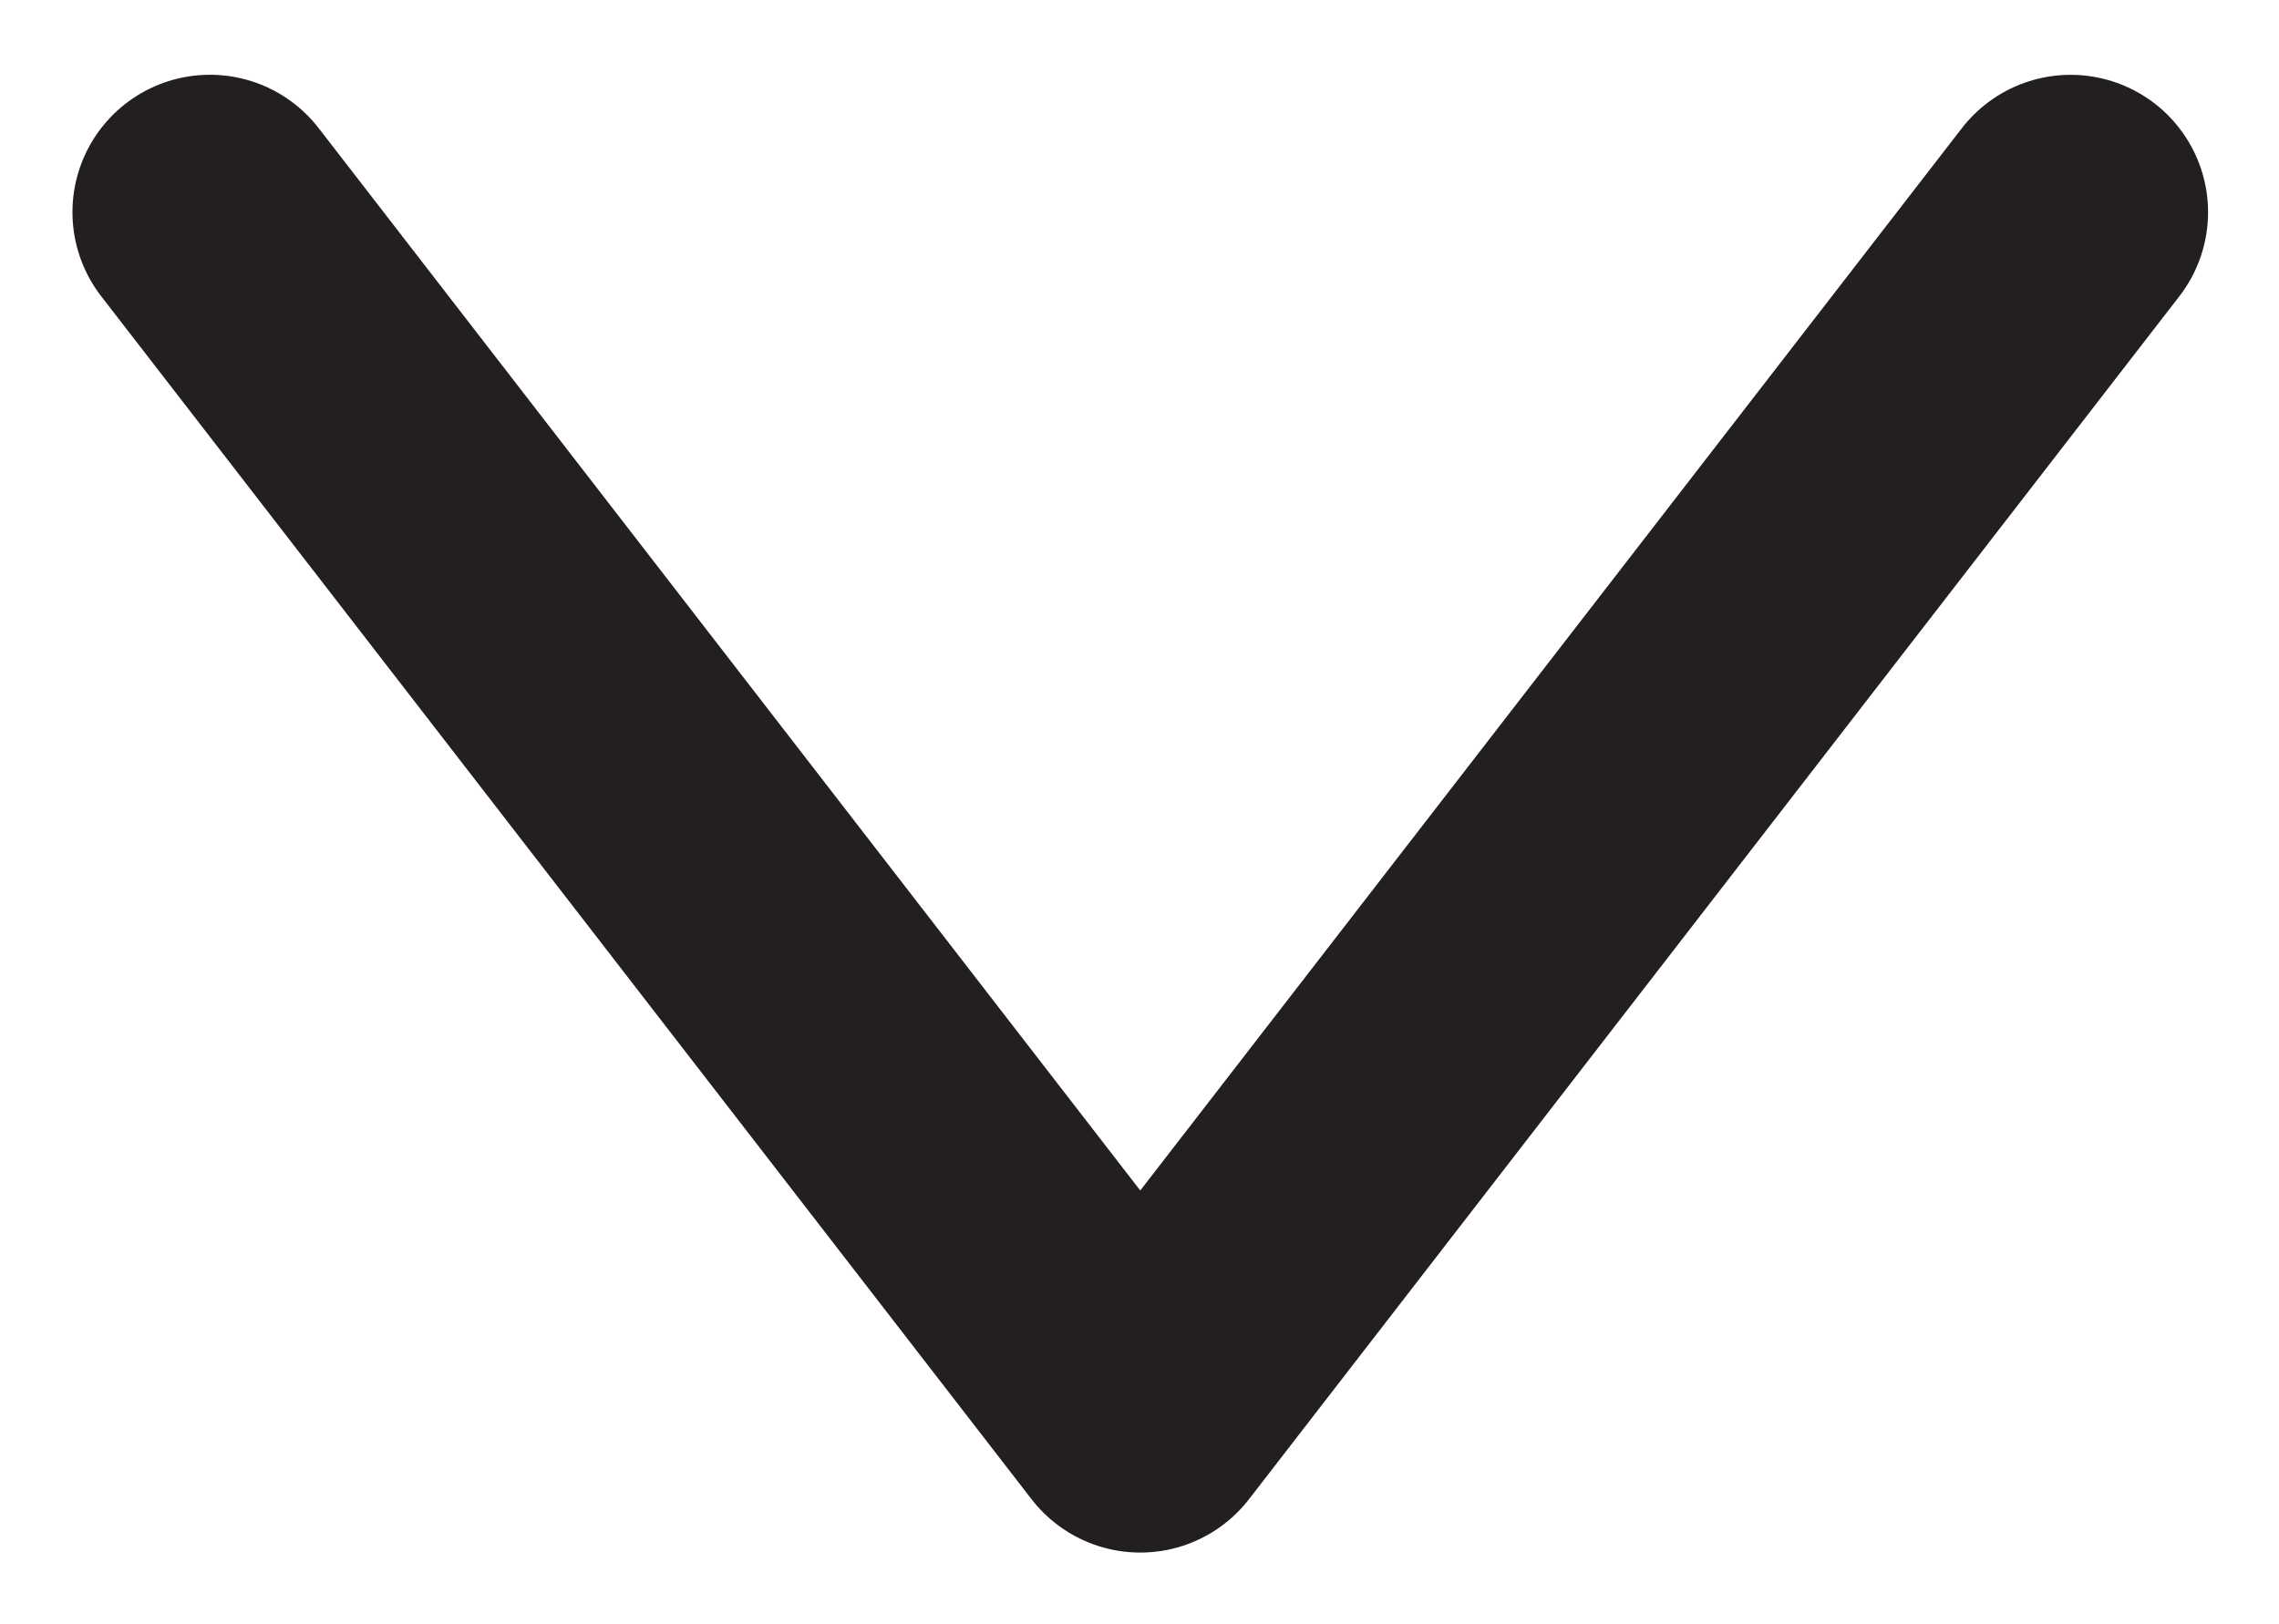
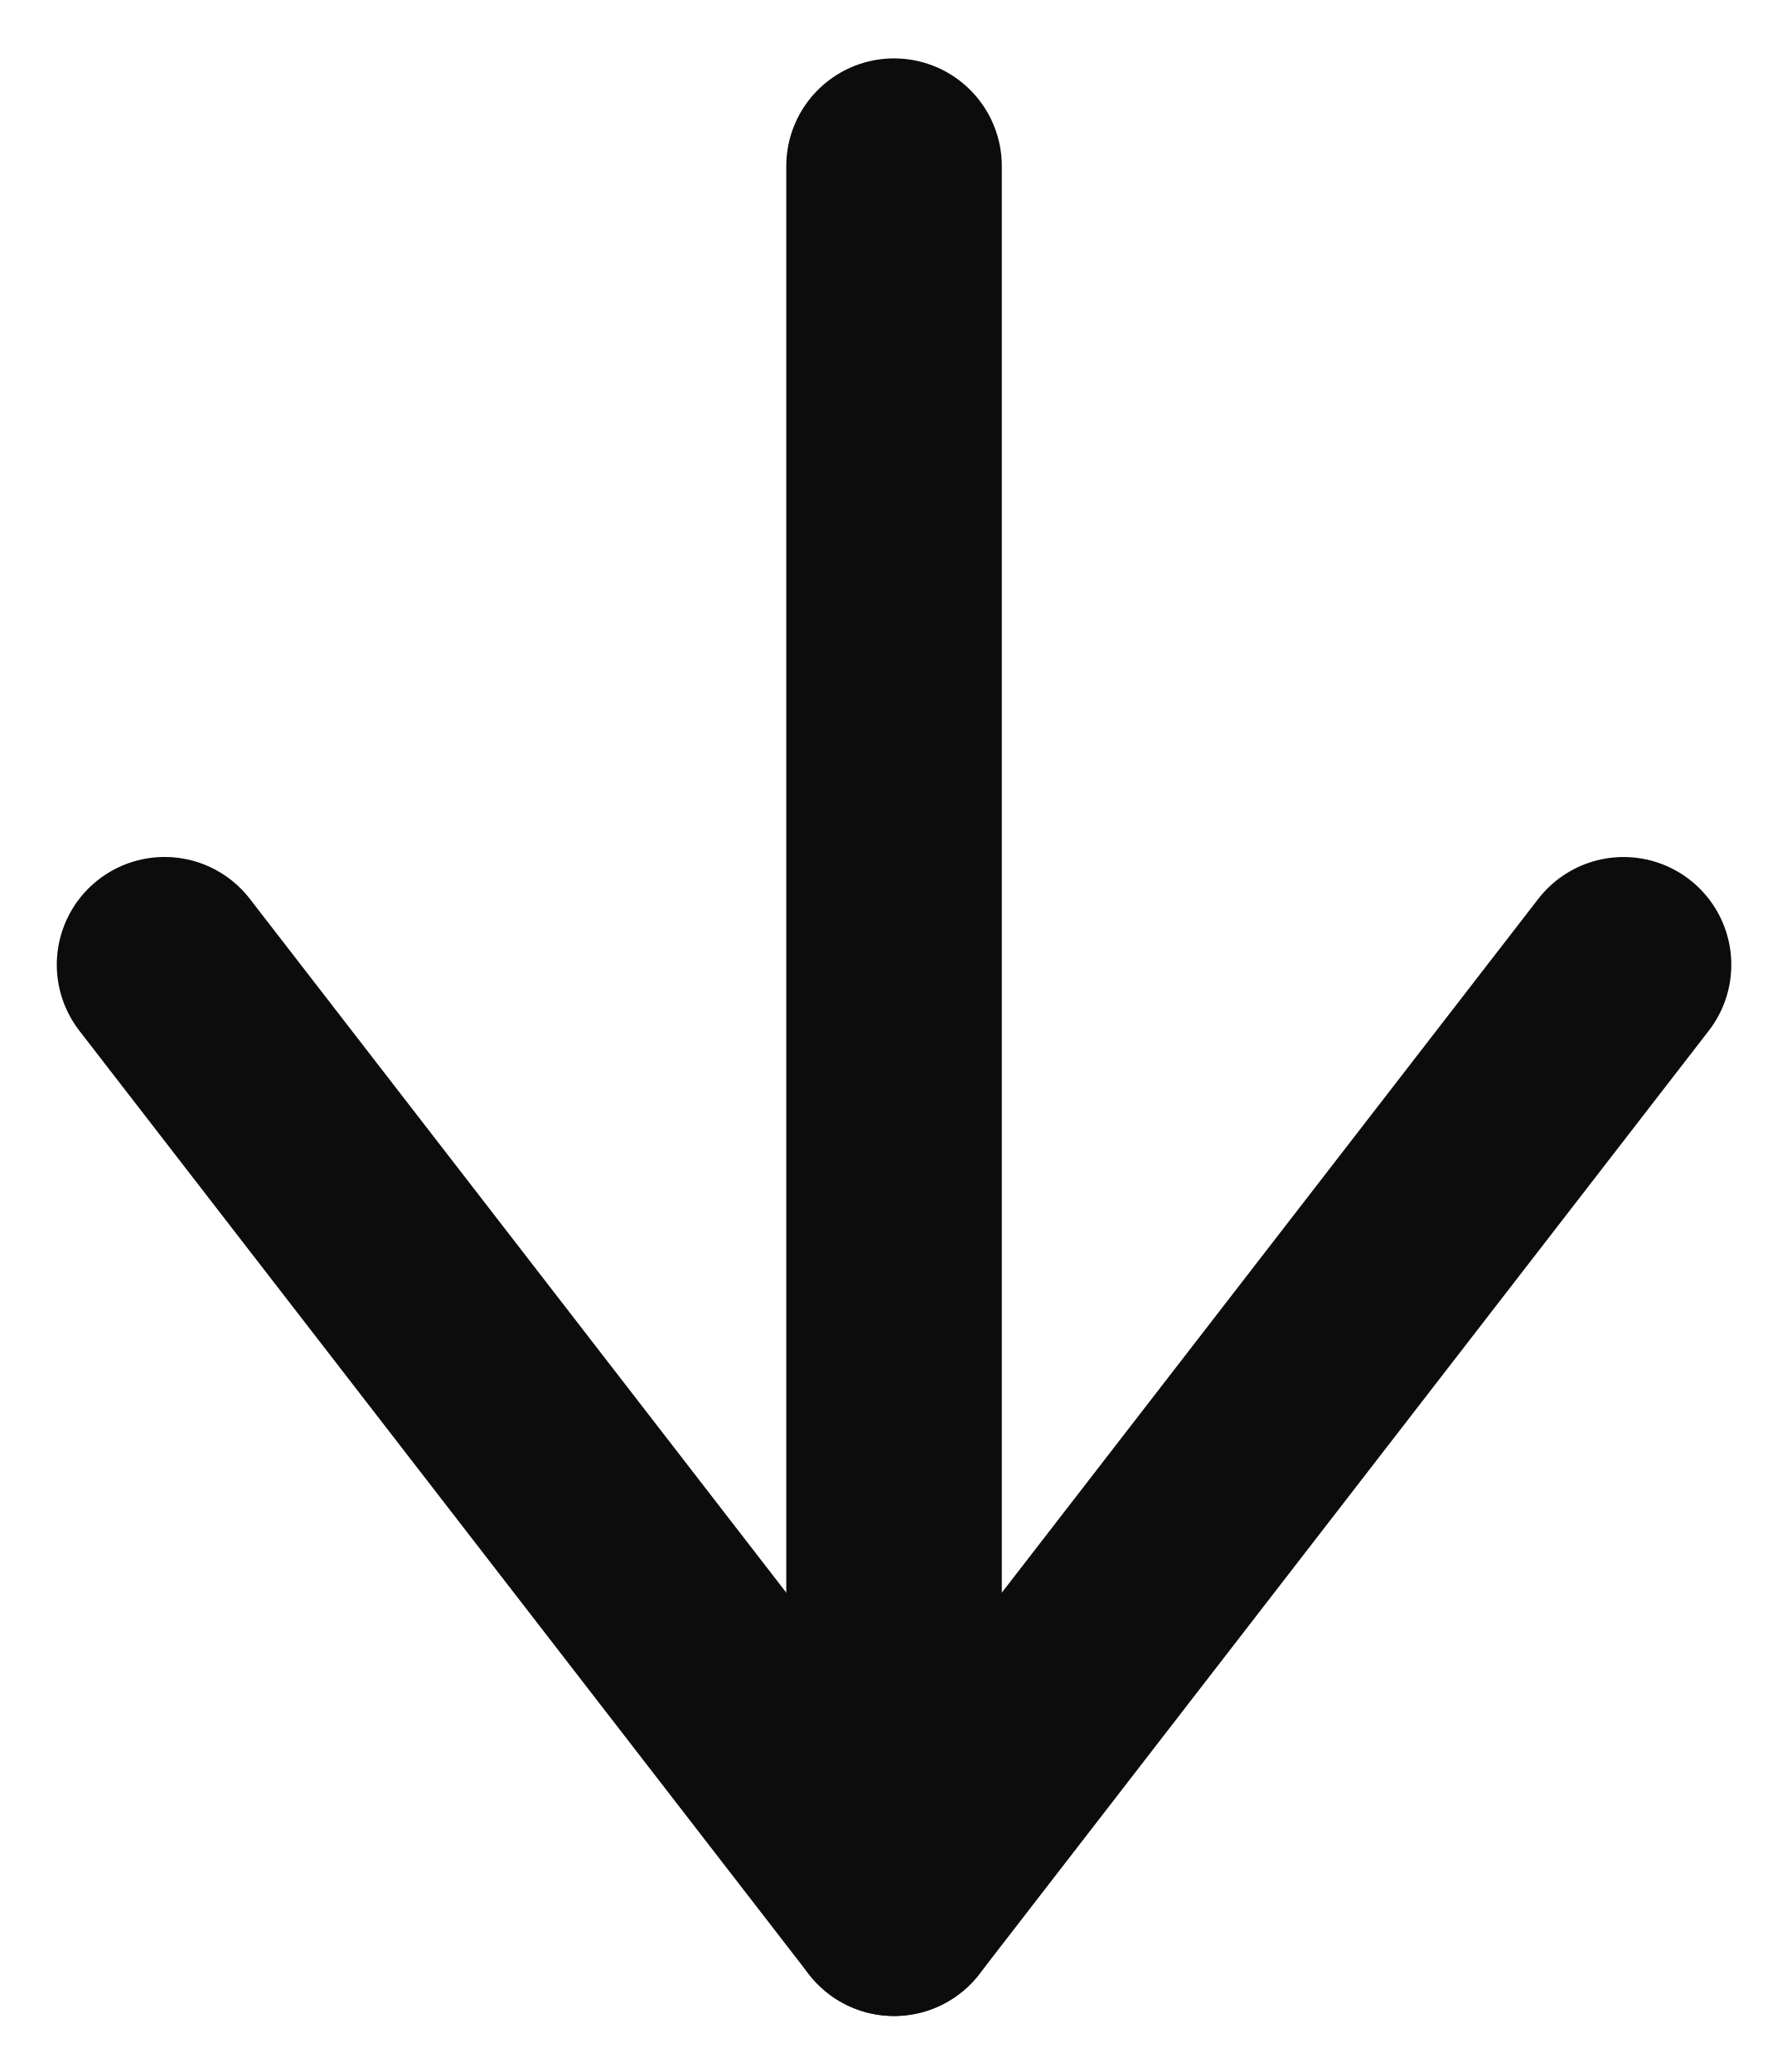
- <svg xmlns="http://www.w3.org/2000/svg" version="1.1" id="svg2" width="125.333" height="89.333" viewBox="0 0 125.333 89.333">
+ <svg xmlns="http://www.w3.org/2000/svg" version="1.1" id="svg2" width="125.333" height="145.333" viewBox="0 0 125.333 145.333">
  <defs id="defs6" />
-   <g id="g8" transform="matrix(1.333333,0,0,-1.333333,0,89.33333)">
+   <g id="g8" transform="matrix(1.333333,0,0,-1.333333,0,145.3333)">
    <g id="g10" transform="scale(0.1)">
-       <path d="M 86.578,582.465 470.313,86.137 854.043,582.438" style="fill:none;stroke:#231f20;stroke-width:113.386;stroke-linecap:round;stroke-linejoin:round;stroke-miterlimit:2.613;stroke-dasharray:none;stroke-opacity:1" id="path12" />
+       <path d="M 86.562,582.492 470.293,86.164 854.027,582.465" style="fill:none;stroke:#0b0c0b;stroke-width:113.386;stroke-linecap:round;stroke-linejoin:round;stroke-miterlimit:2.613;stroke-dasharray:none;stroke-opacity:1" id="path12" />
+       <path d="M 470.289,86.164 V 1002.59" style="fill:none;stroke:#0b0c0b;stroke-width:113.386;stroke-linecap:round;stroke-linejoin:round;stroke-miterlimit:2.613;stroke-dasharray:none;stroke-opacity:1" id="path14" />
    </g>
  </g>
</svg>
